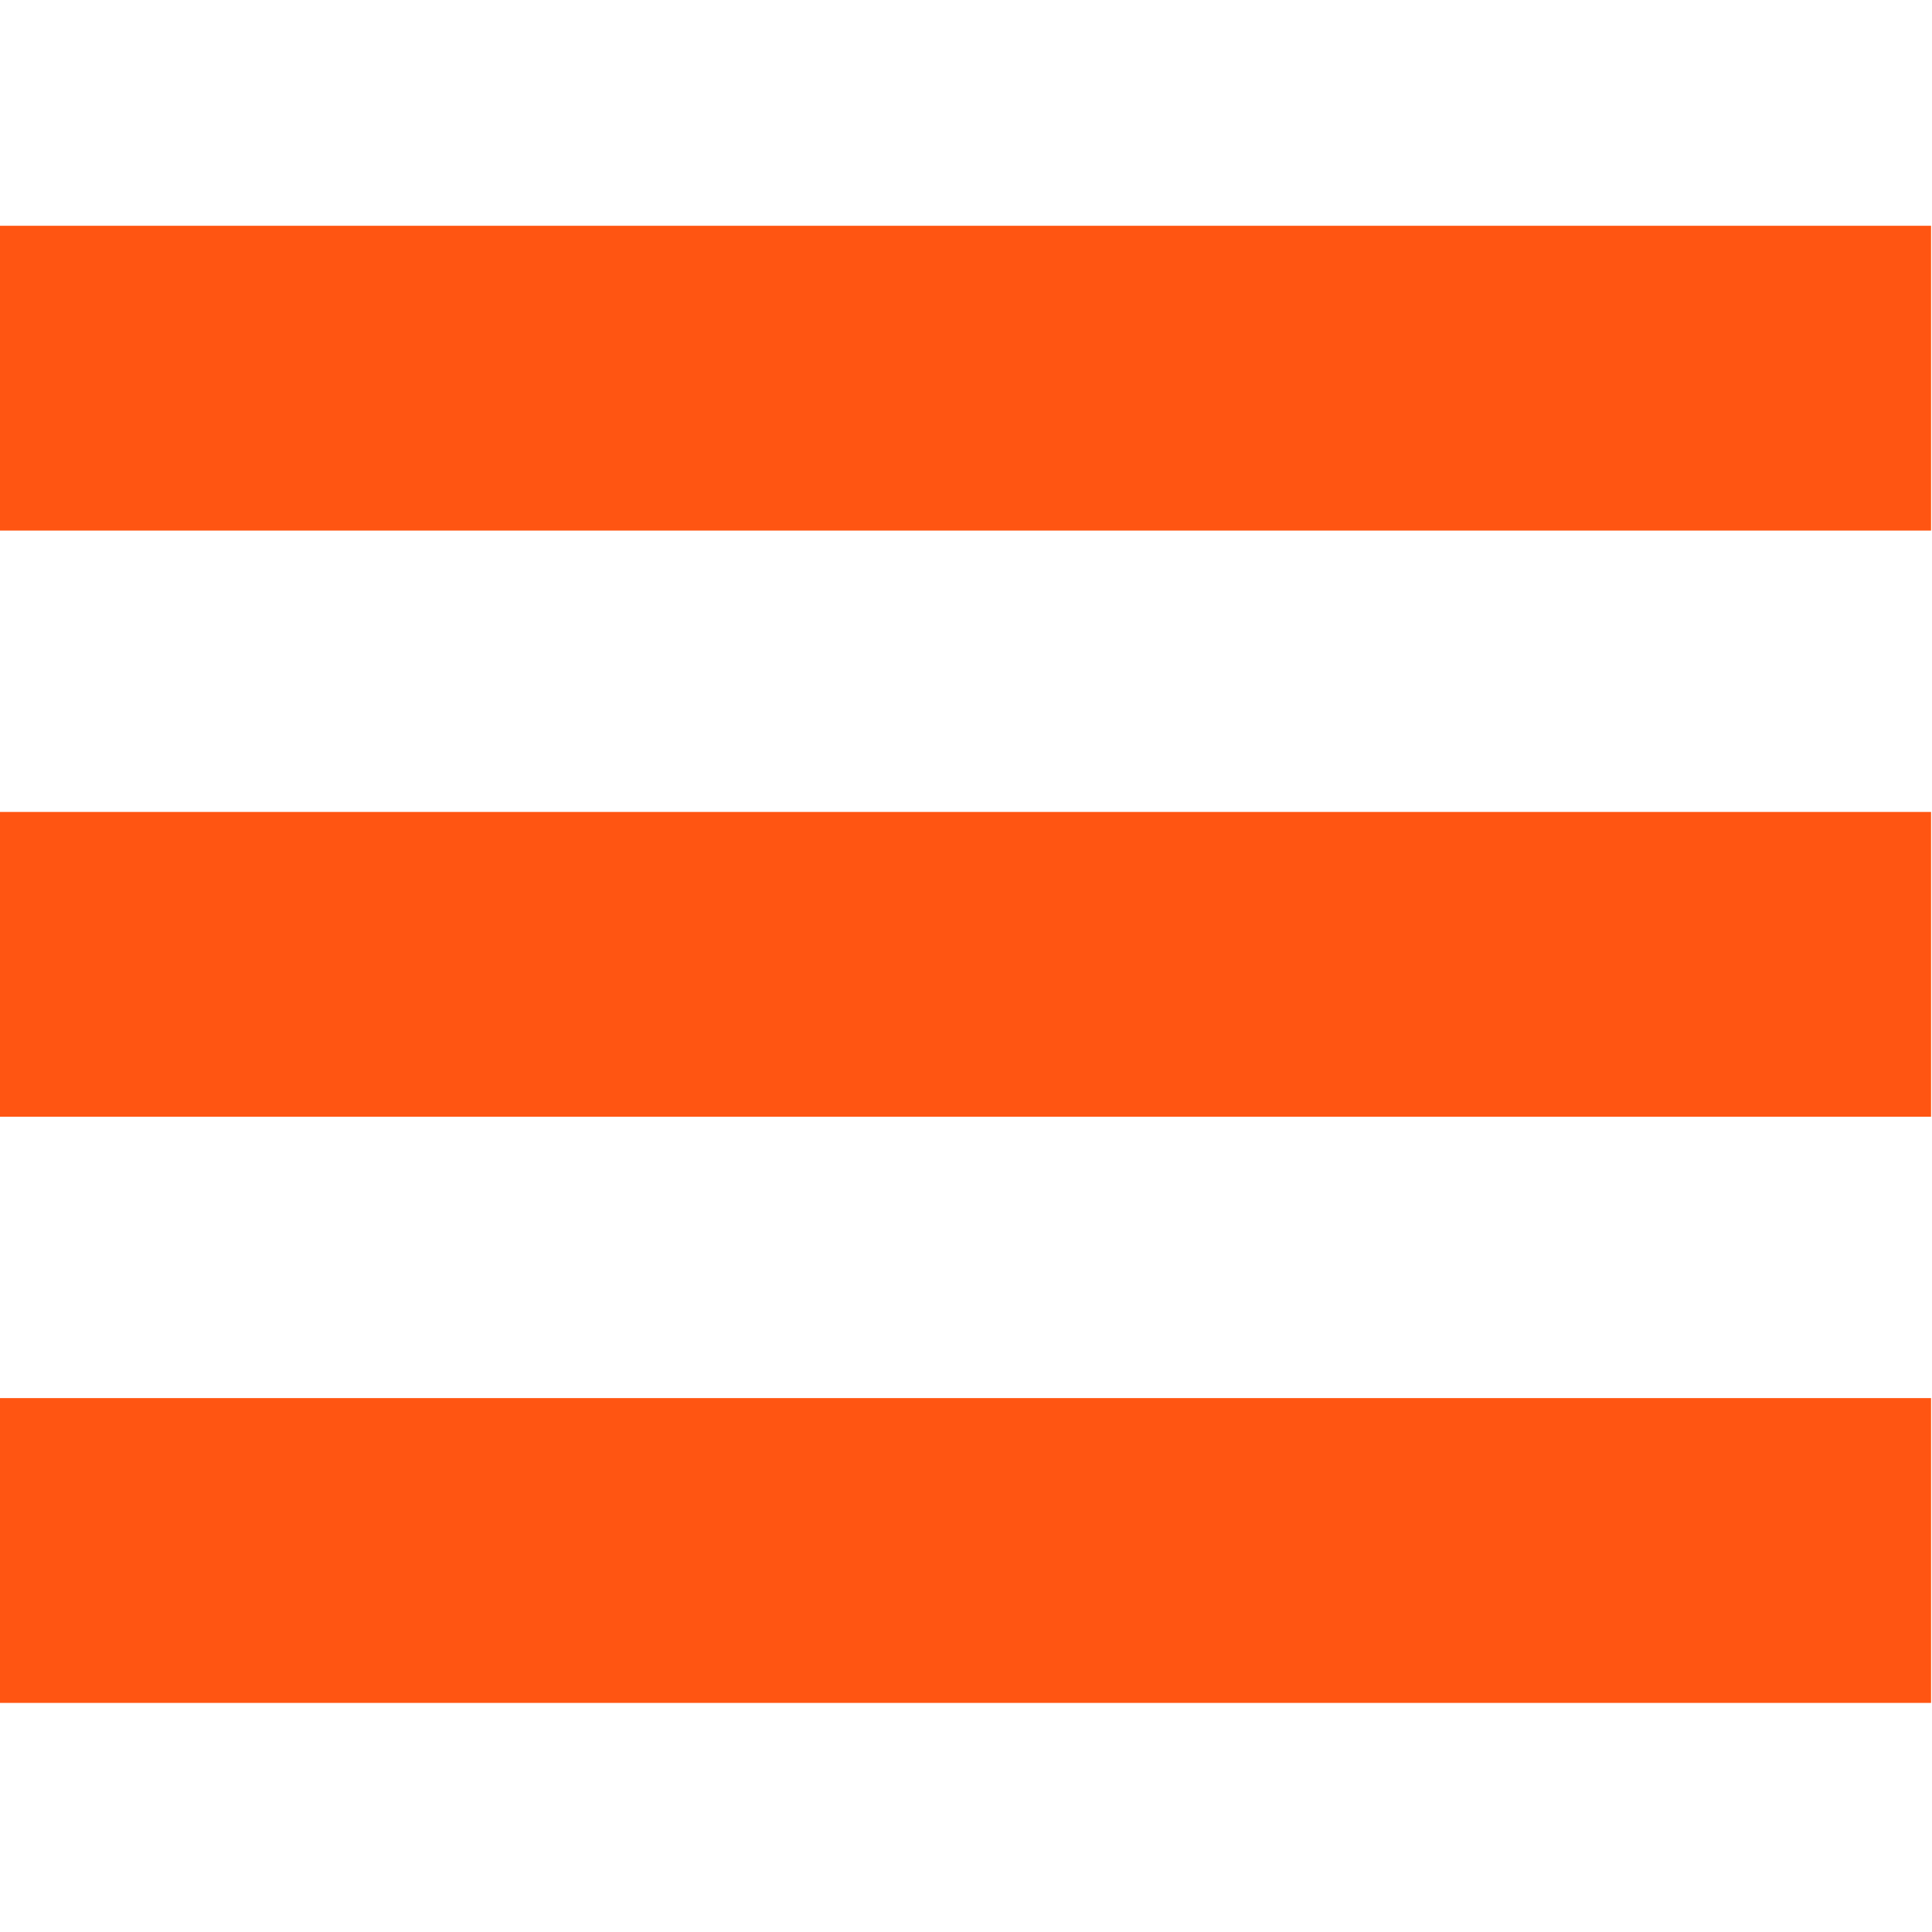
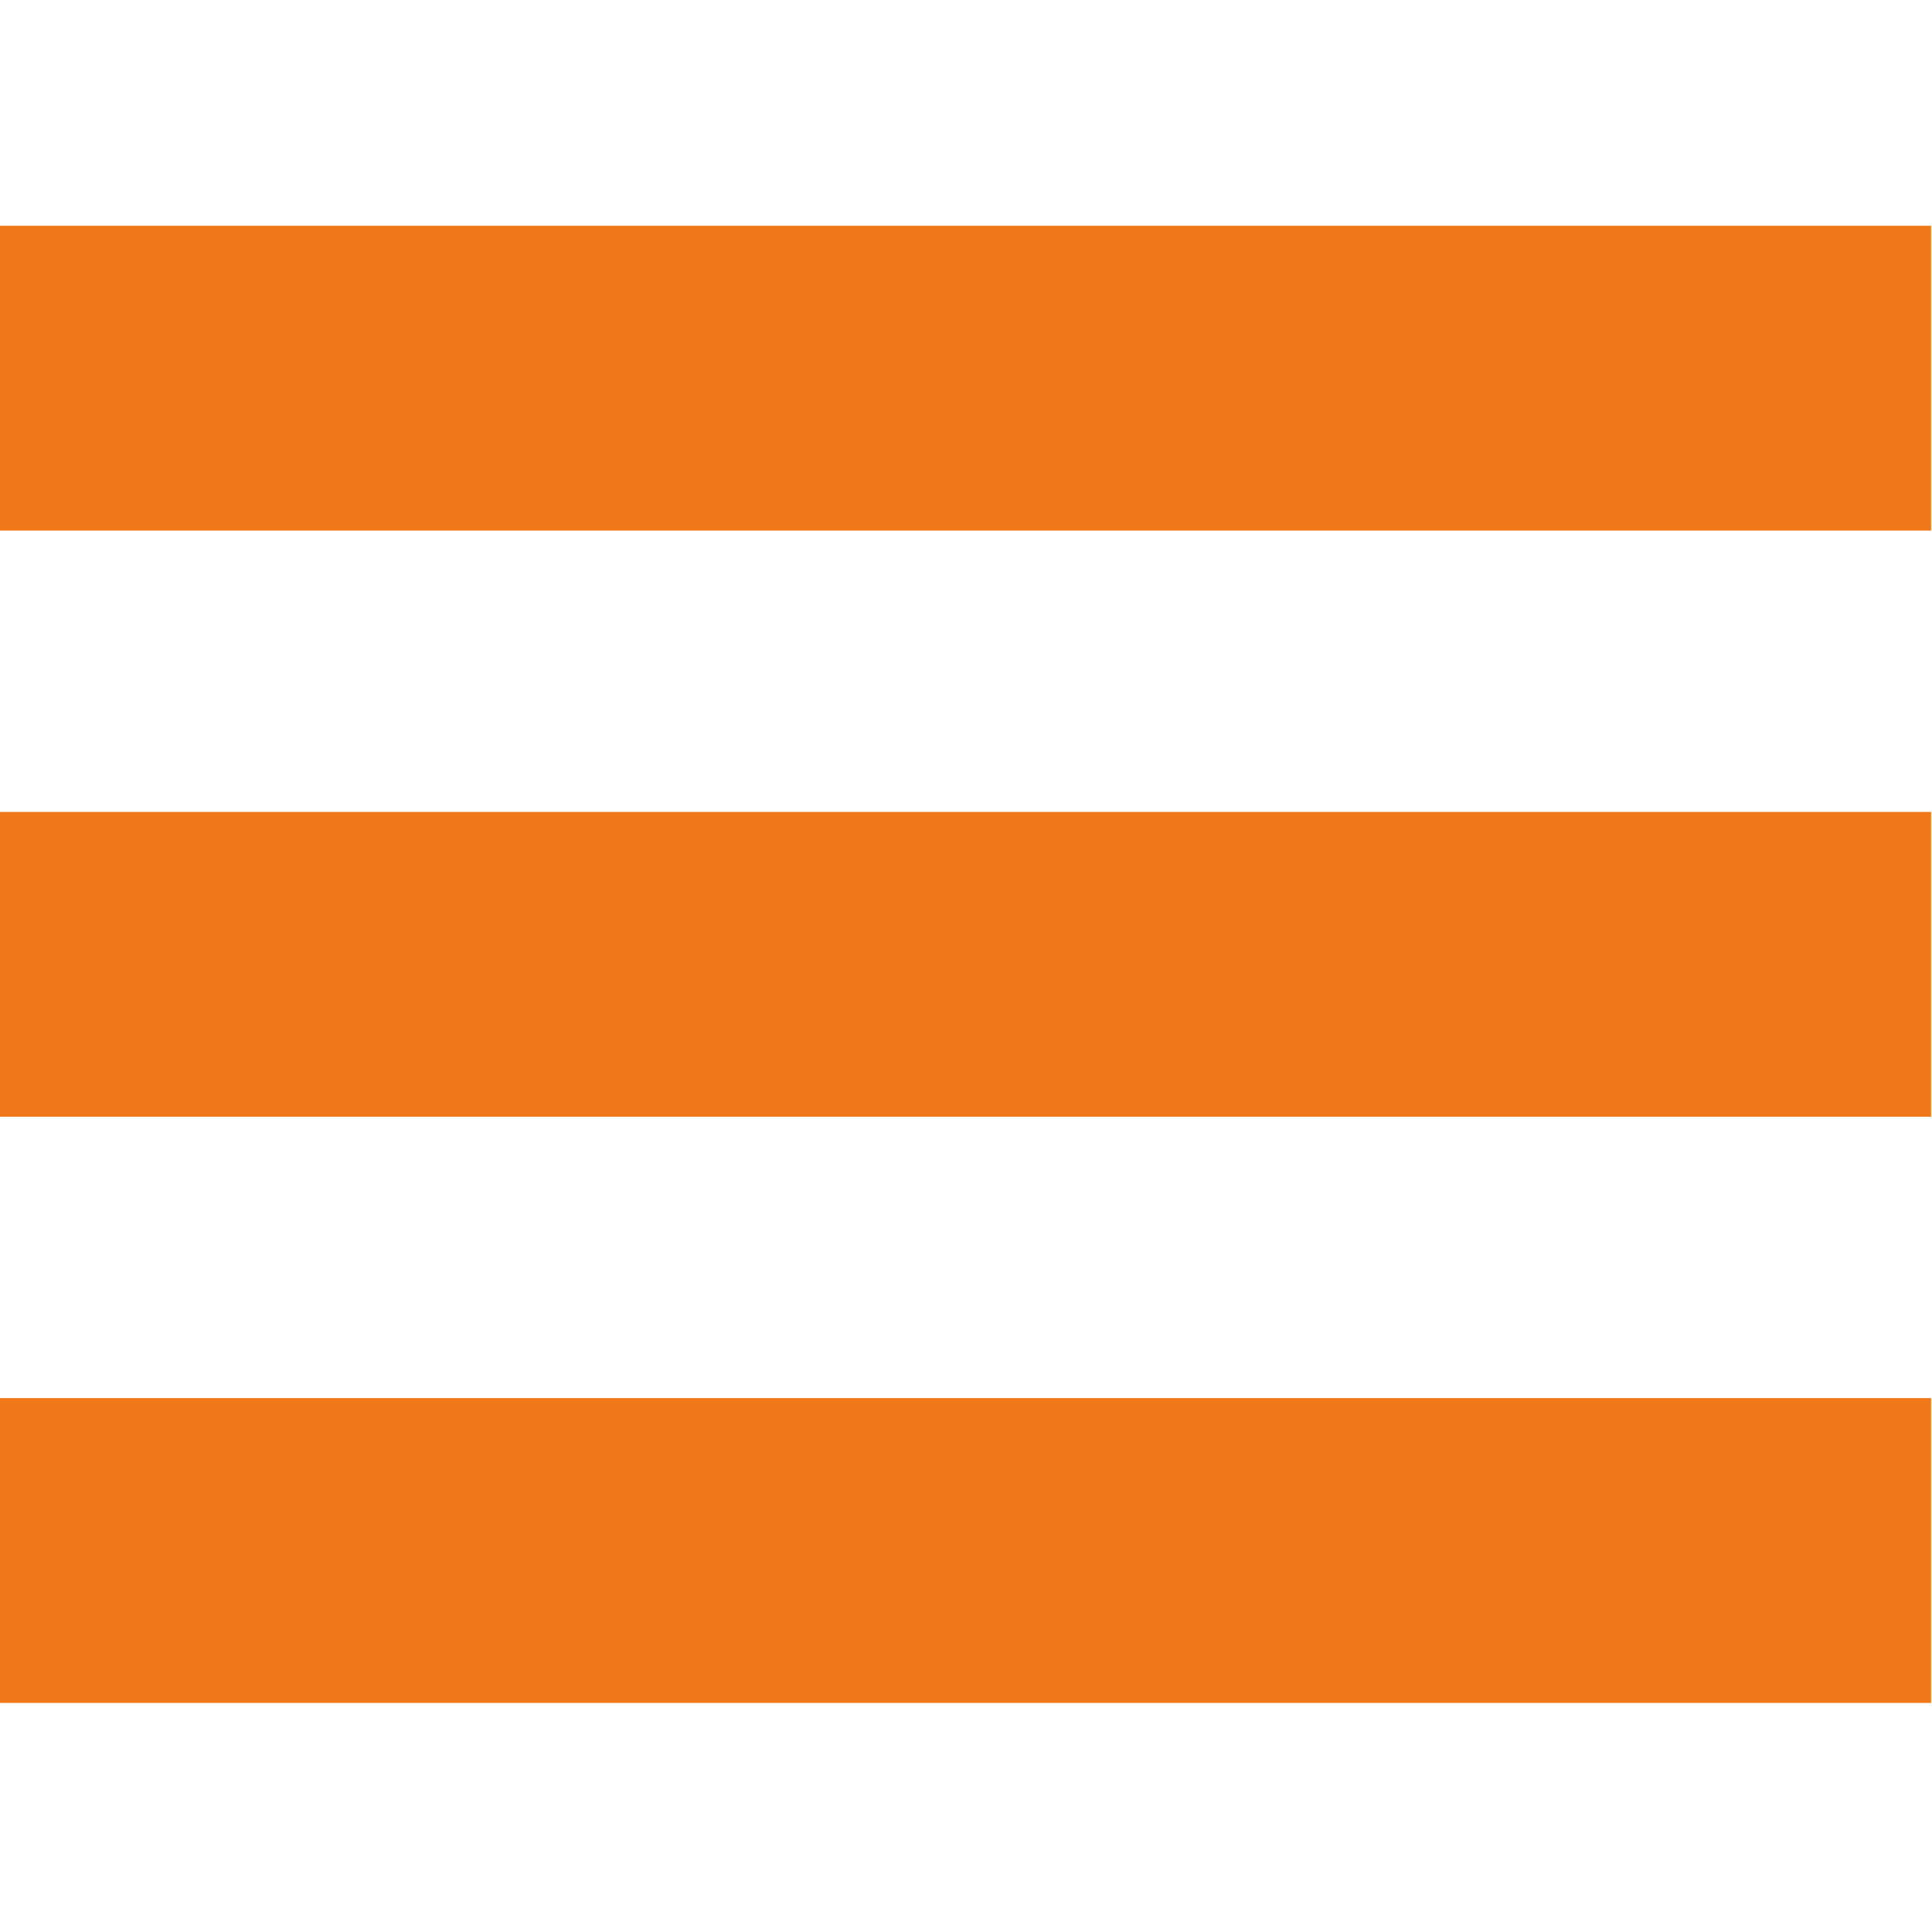
<svg xmlns="http://www.w3.org/2000/svg" version="1.1" id="Layer_1" x="0px" y="0px" width="412px" height="412px" viewBox="0 0 412 412" enable-background="new 0 0 412 412" xml:space="preserve">
-   <path id="menu-icon" fill="#FF5512" d="M411.8,113.147H-0.201v-65H411.8V113.147z M411.8,173.147H-0.201v65H411.8V173.147z   M411.8,298.146H-0.201v65H411.8V298.146z" />
+   <path id="menu-icon" fill="#F07818" d="M411.8,113.147H-0.201v-65H411.8V113.147z M411.8,173.147H-0.201v65H411.8V173.147z   M411.8,298.146H-0.201v65H411.8V298.146z" />
</svg>
